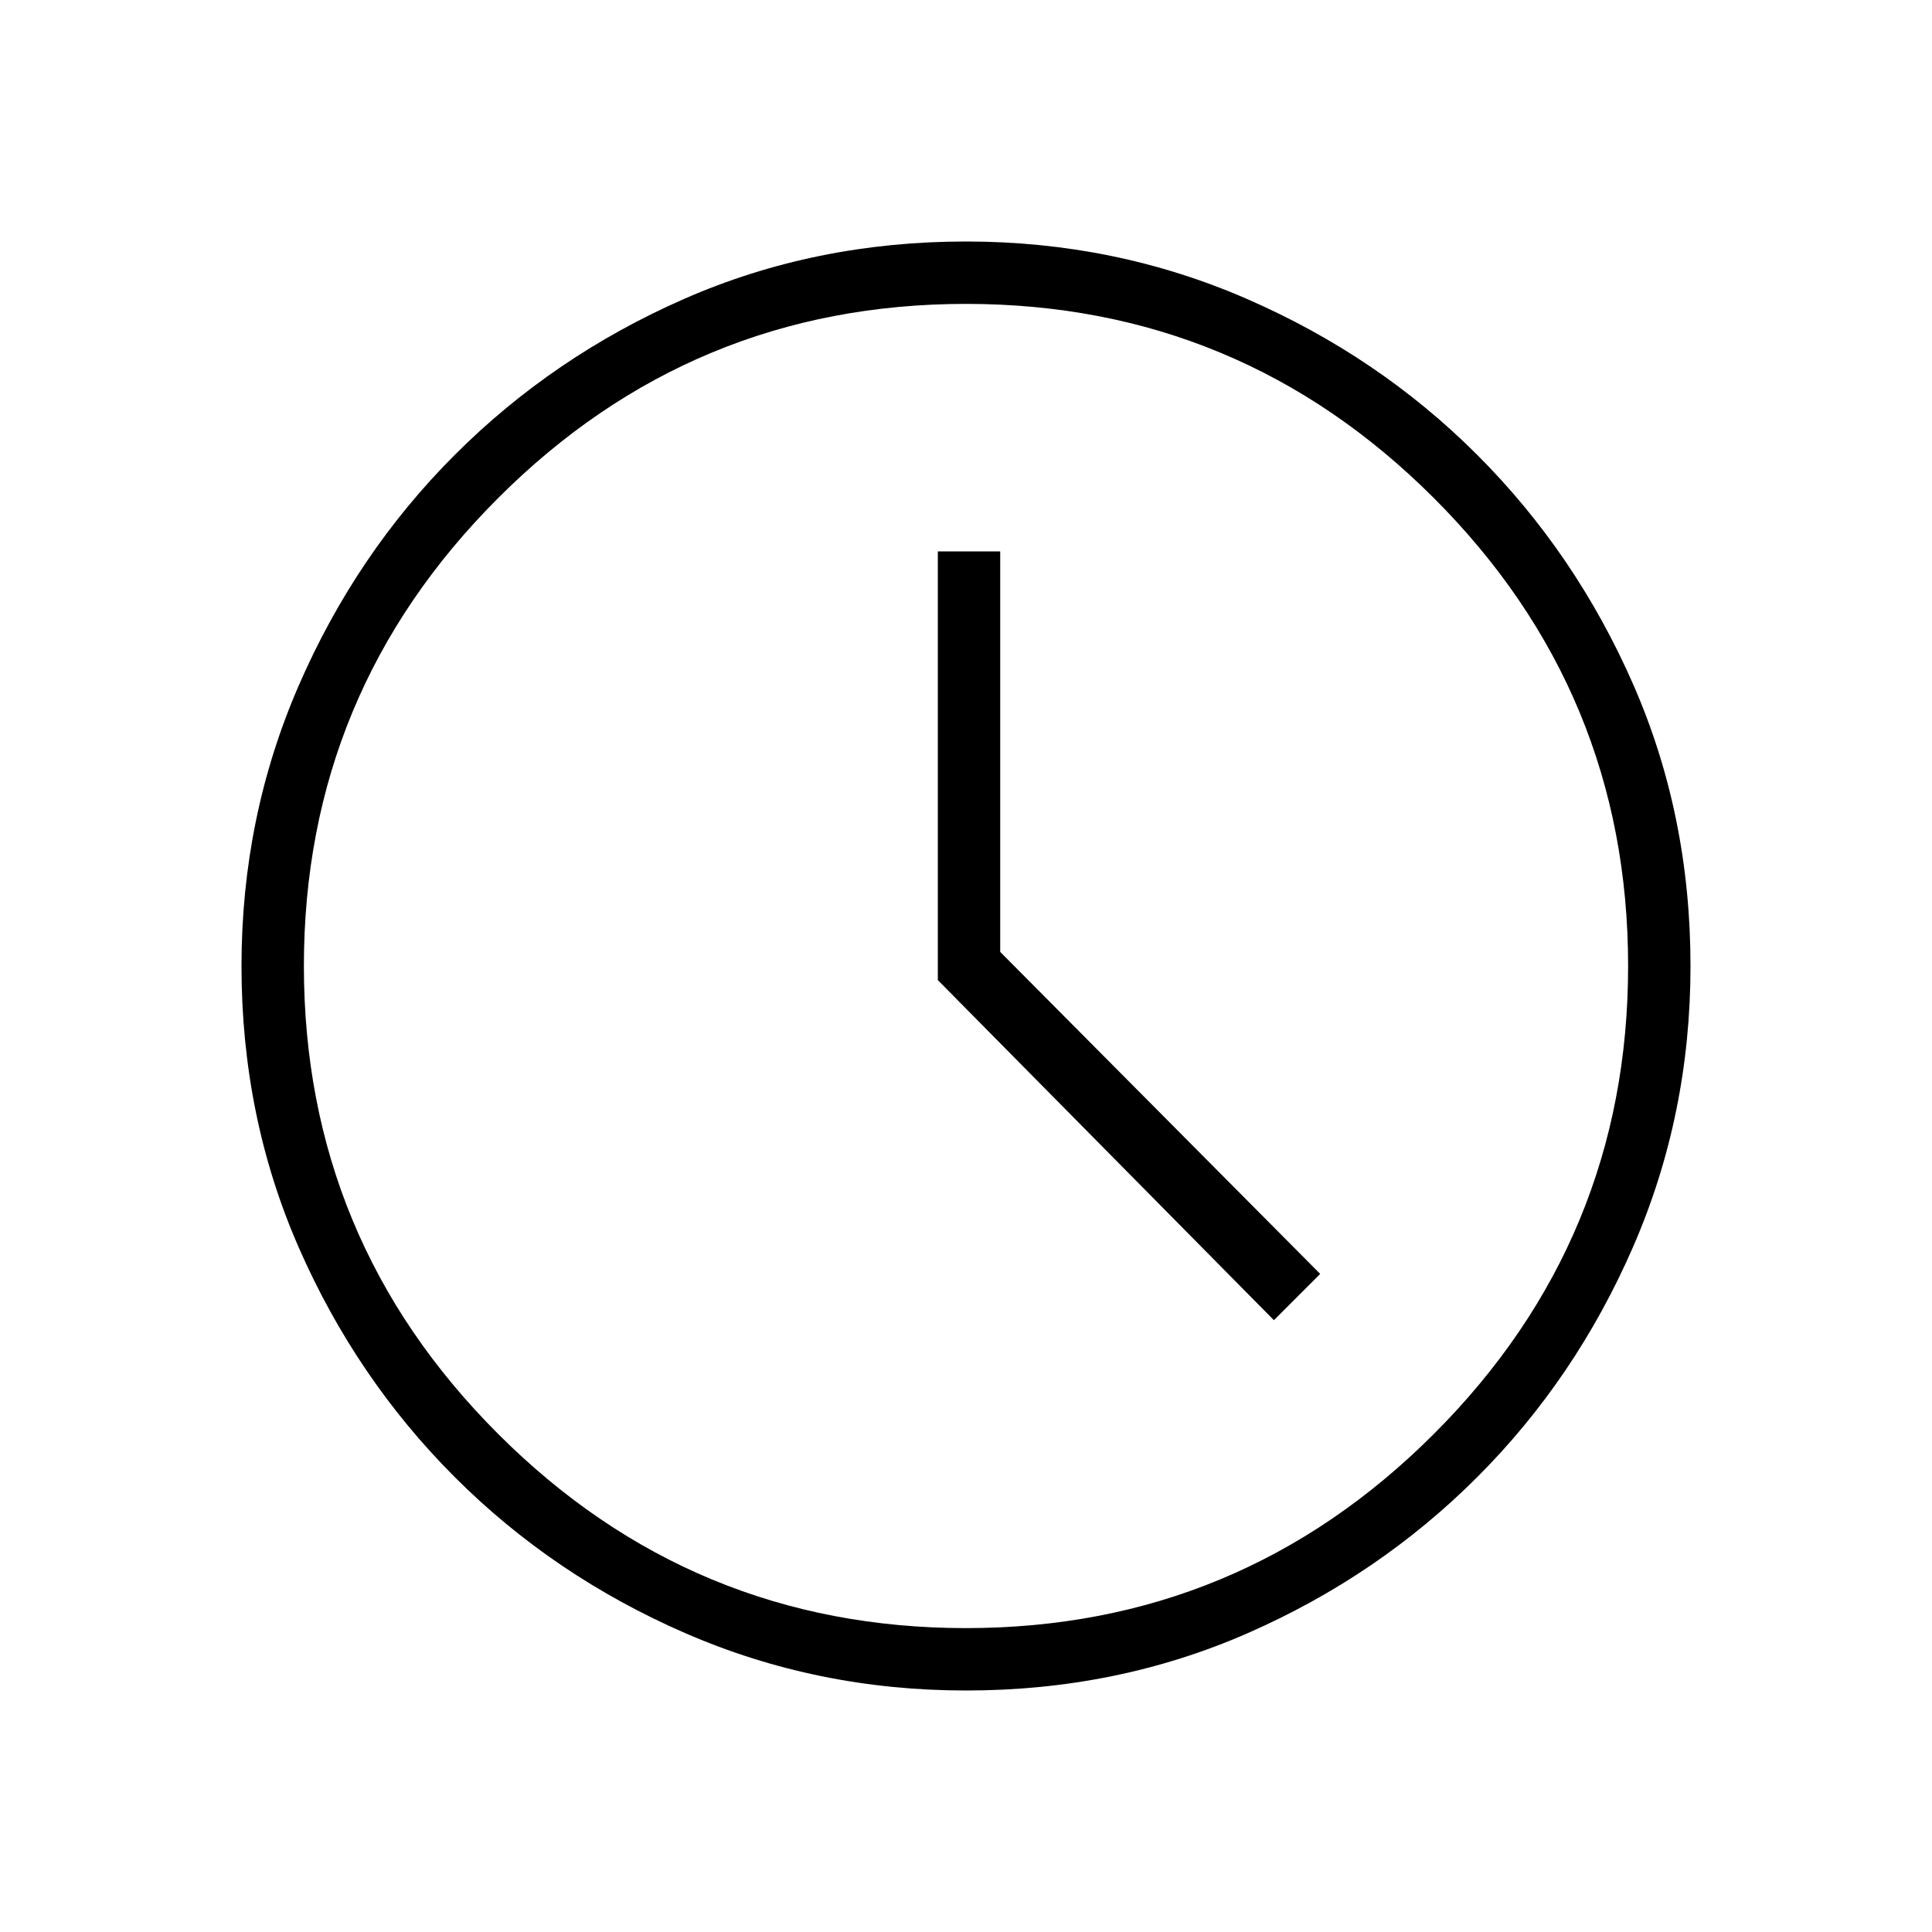
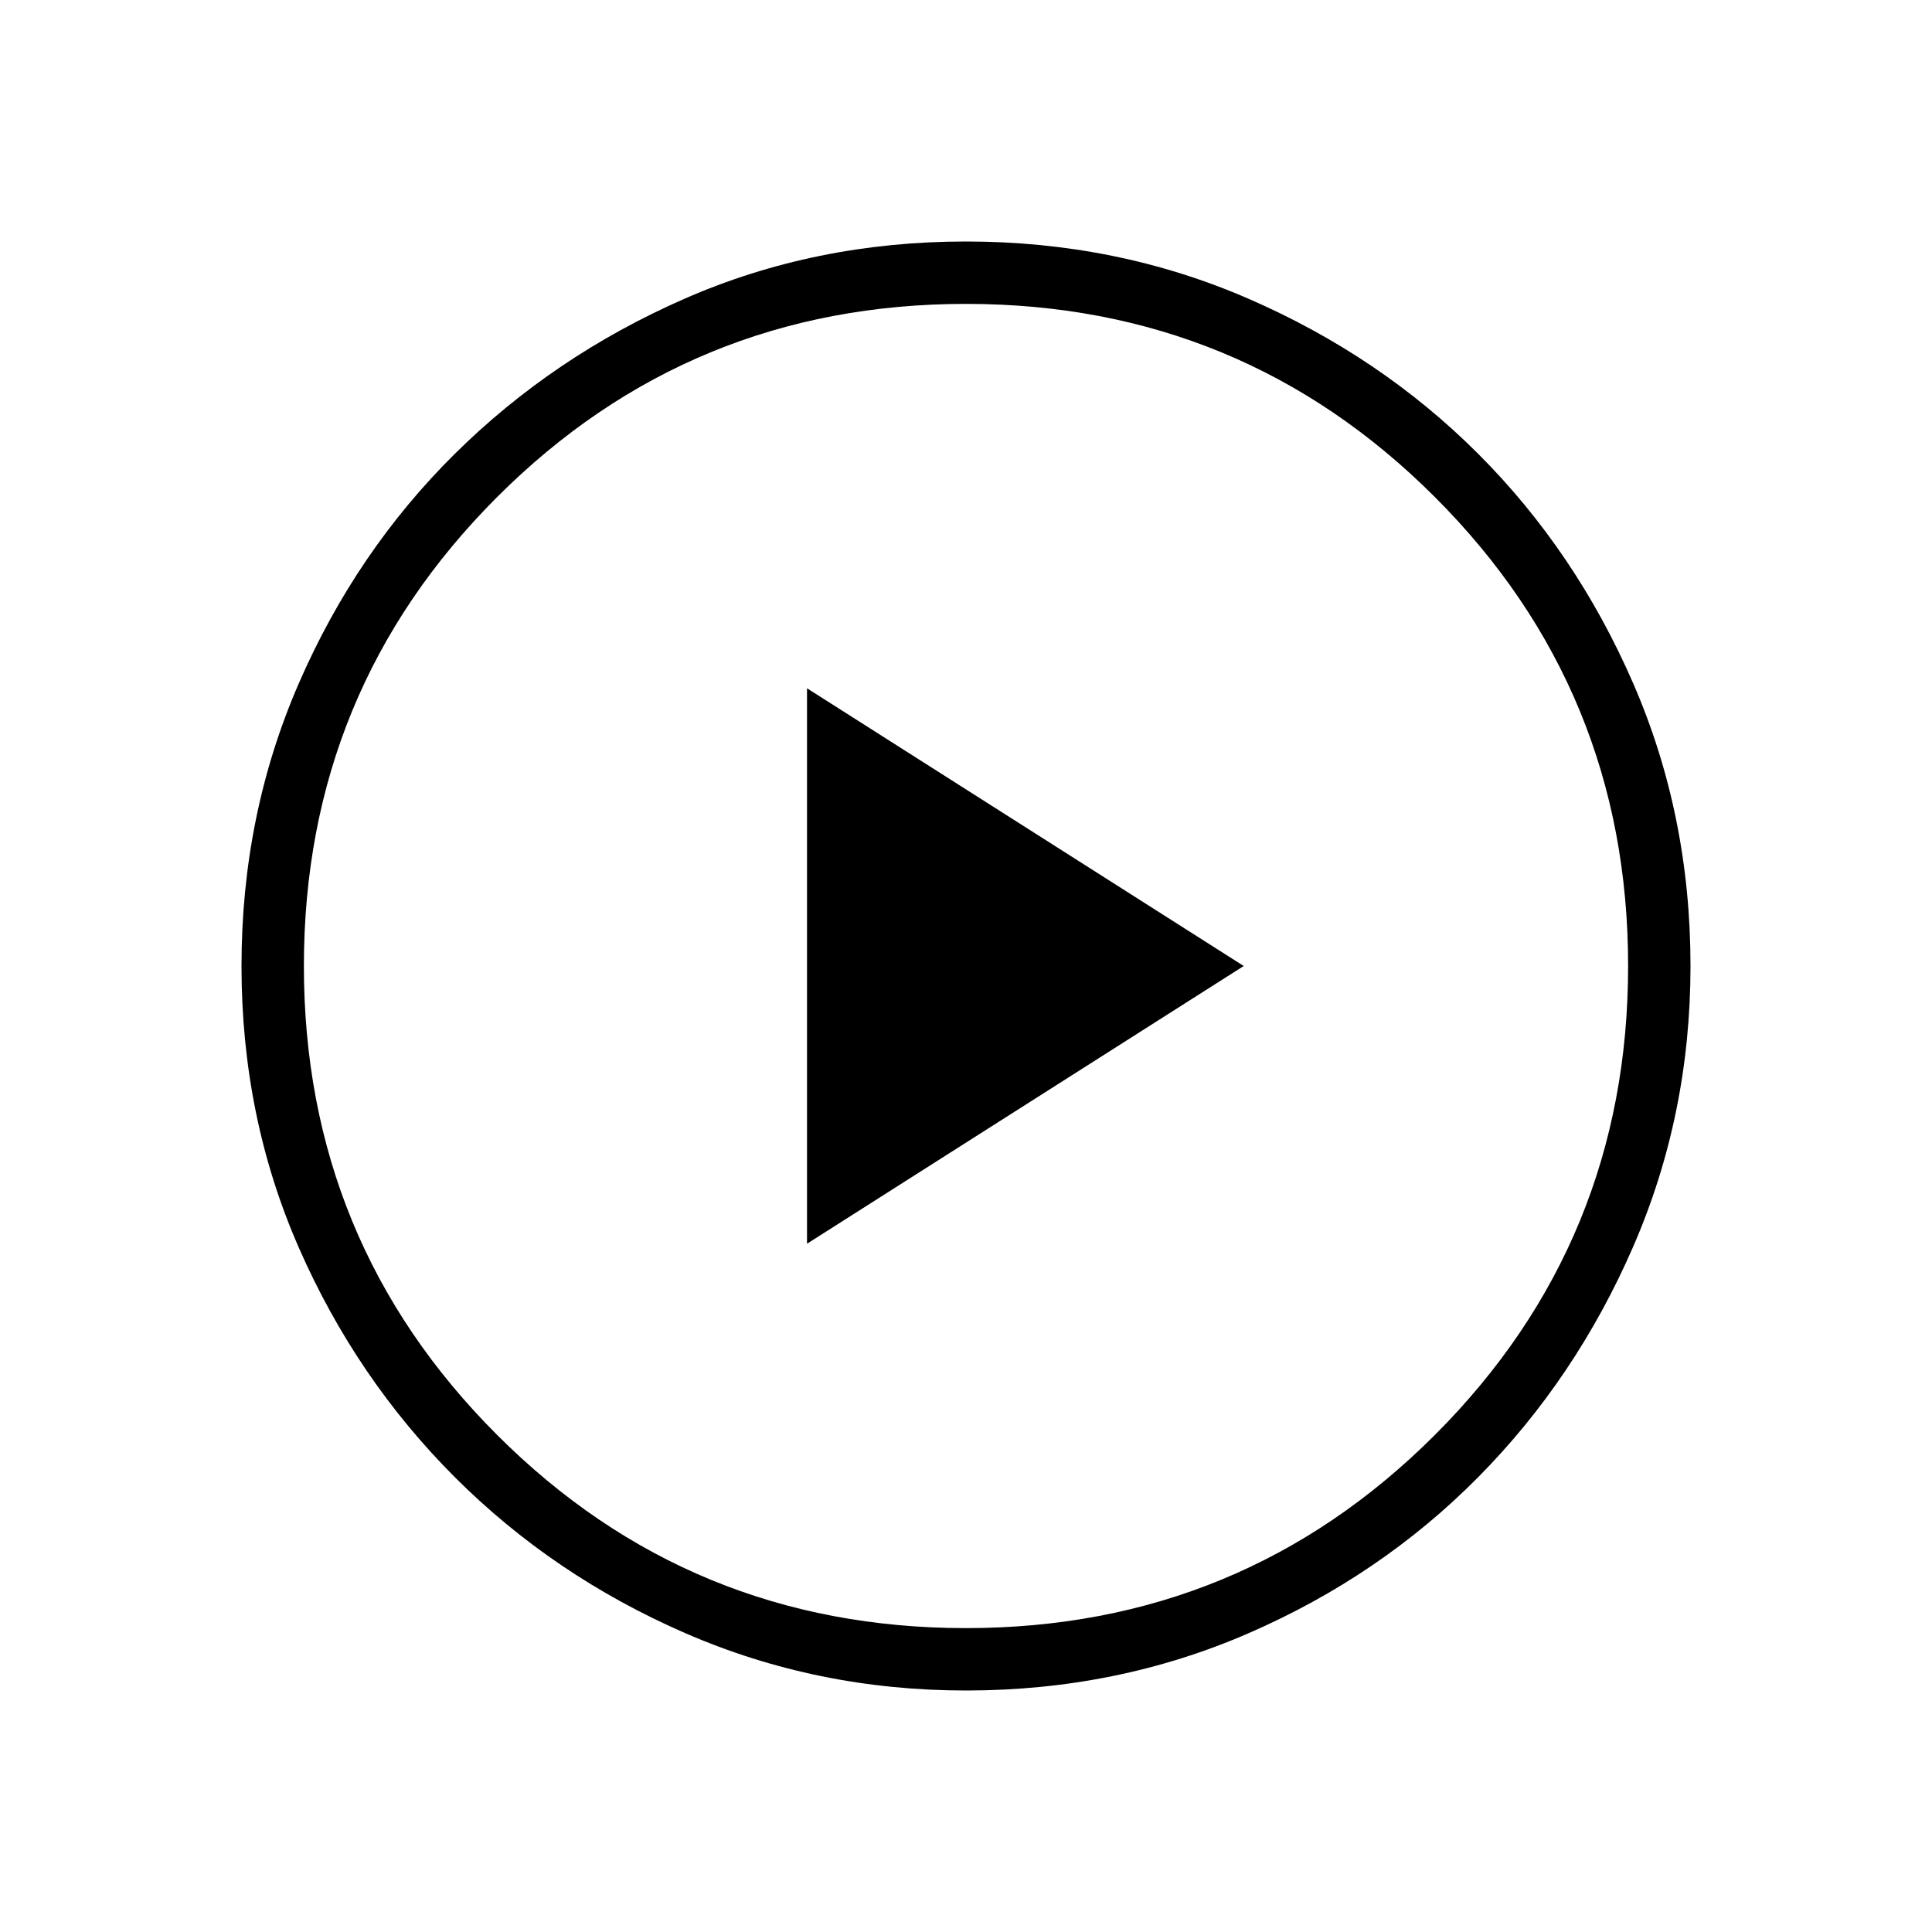
<svg xmlns="http://www.w3.org/2000/svg" viewBox="0 0 48 48">
-   <path d="m31.65 32.8 1.15-1.15-7.95-8V13.7H23.3v10.65ZM24 42q-3.7 0-6.975-1.425Q13.75 39.15 11.3 36.7 8.85 34.25 7.425 31 6 27.75 6 24q0-3.7 1.425-6.975Q8.85 13.75 11.3 11.3q2.45-2.45 5.7-3.875Q20.25 6 24 6q3.7 0 6.975 1.425Q34.25 8.85 36.7 11.3q2.45 2.45 3.875 5.7Q42 20.25 42 24q0 3.7-1.425 6.975Q39.15 34.25 36.7 36.7q-2.45 2.45-5.7 3.875Q27.75 42 24 42Zm0-18Zm0 16.45q6.8 0 11.625-4.825T40.45 24q0-6.8-4.825-11.625T24 7.55q-6.8 0-11.625 4.825T7.55 24q0 6.8 4.825 11.625T24 40.45Z" />
+   <path d="M20.05 30.9 30.9 24l-10.85-6.9ZM24 42q-3.7 0-6.975-1.425Q13.75 39.15 11.3 36.7 8.85 34.25 7.425 31 6 27.75 6 24t1.425-7.025q1.425-3.275 3.875-5.7 2.45-2.425 5.7-3.85Q20.25 6 24 6t7.025 1.425q3.275 1.425 5.7 3.85 2.425 2.425 3.85 5.7Q42 20.25 42 24q0 3.7-1.425 6.975-1.425 3.275-3.85 5.725-2.425 2.45-5.7 3.875Q27.75 42 24 42Zm0-1.55q6.85 0 11.65-4.8 4.8-4.8 4.8-11.65 0-6.85-4.8-11.65-4.8-4.8-11.65-4.8-6.85 0-11.65 4.8-4.8 4.8-4.8 11.65 0 6.85 4.8 11.65 4.8 4.8 11.65 4.8ZM24 24Z" />
</svg>
